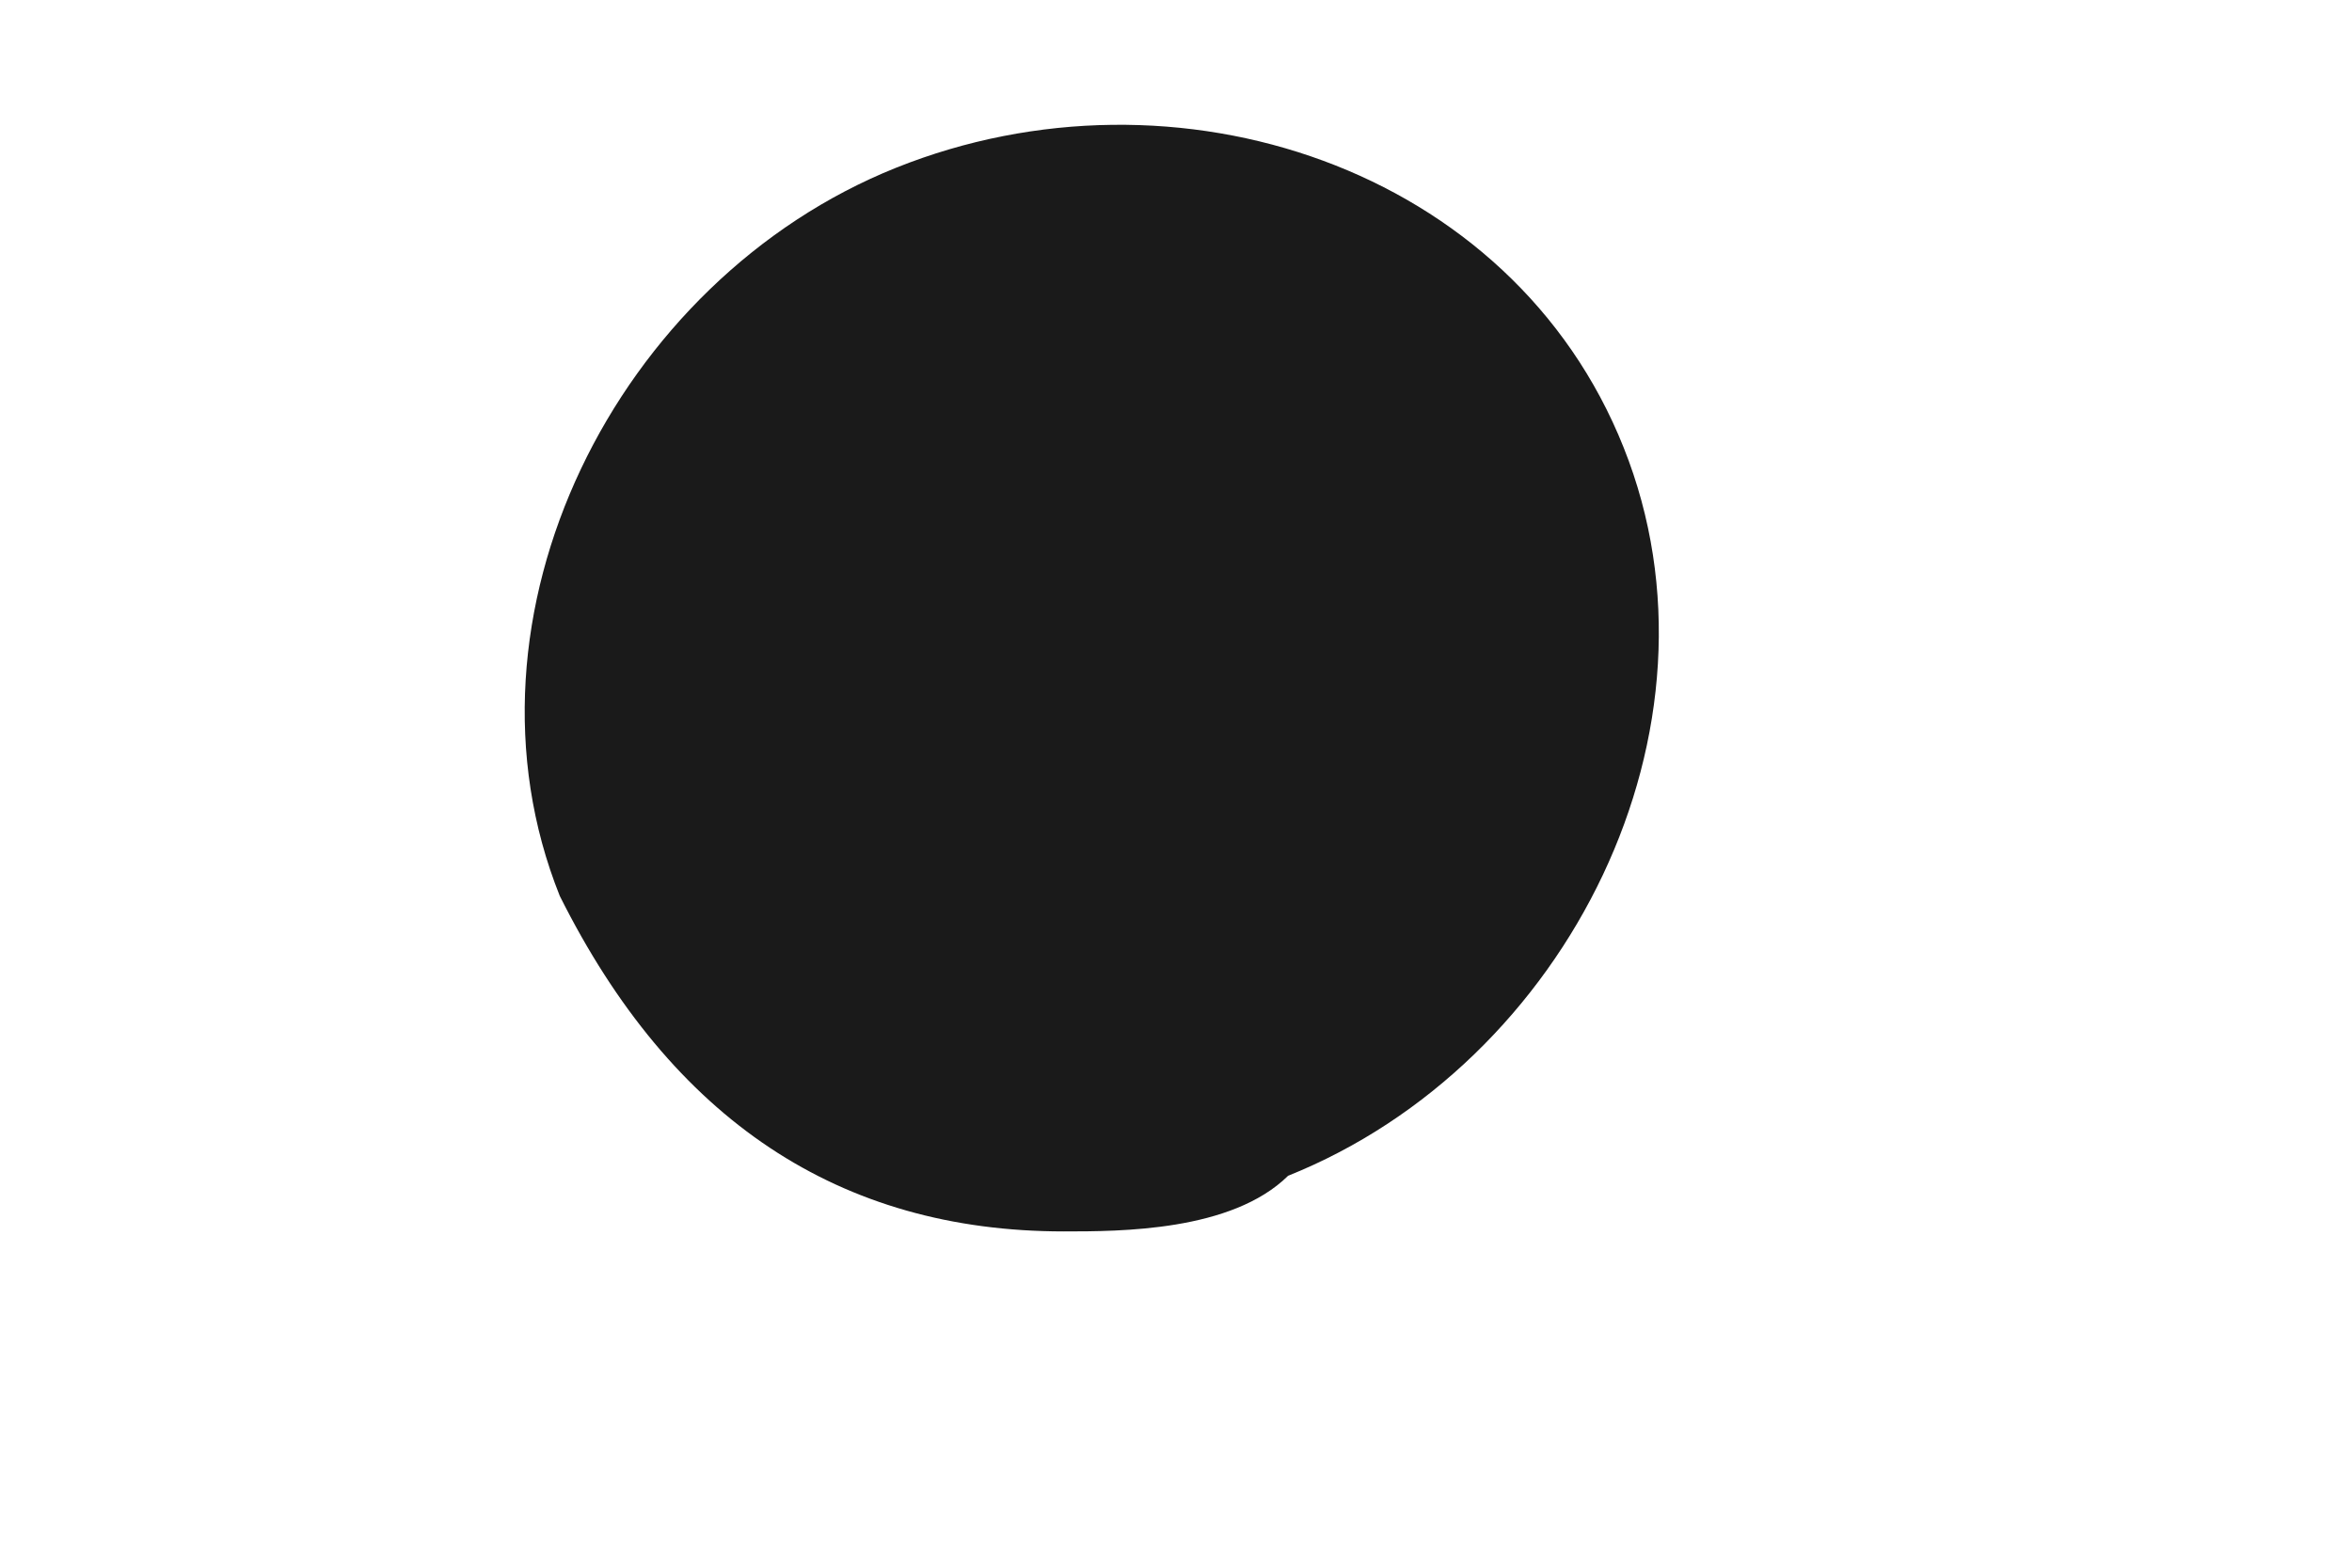
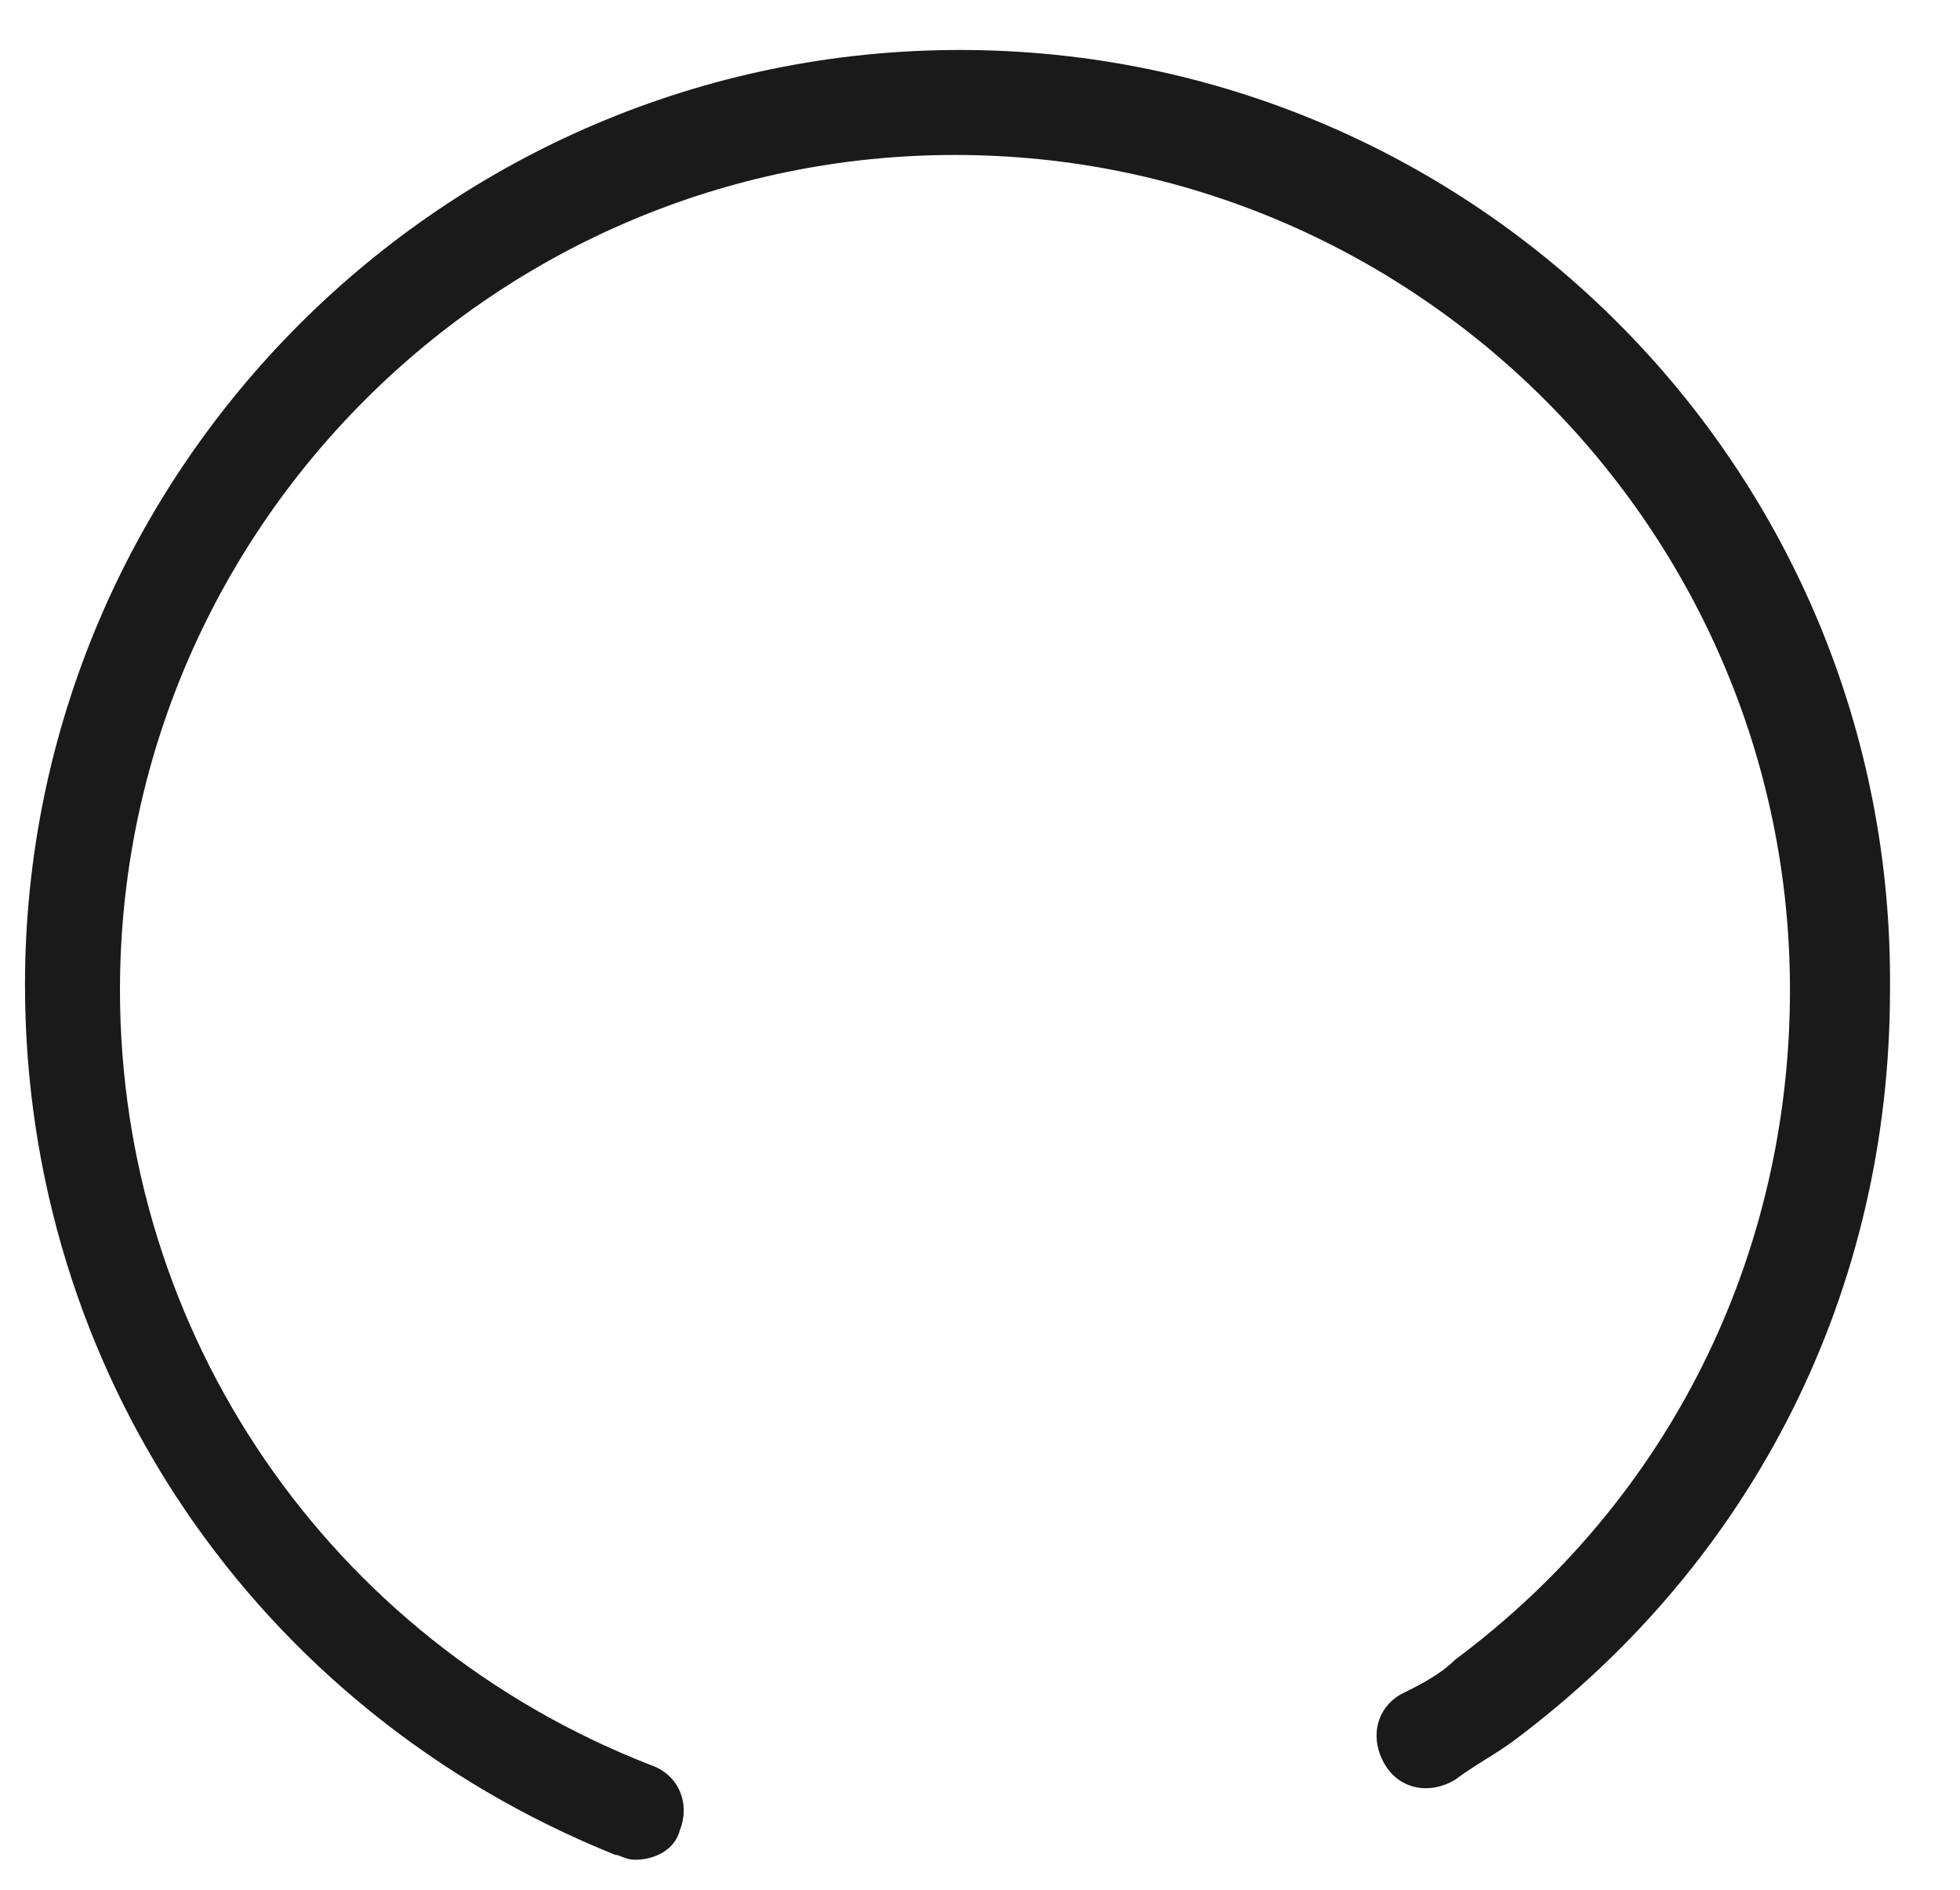
- <svg xmlns="http://www.w3.org/2000/svg" version="1.1" width="3px" height="2px">
-   <g transform="translate(-219 -2774 )">
-     <path d="M 2.071 0.571  C 1.929 0.214  1.5 0.071  1.143 0.214  C 0.786 0.357  0.571 0.786  0.714 1.143  C 0.857 1.429  1.071 1.571  1.357 1.571  C 1.429 1.571  1.571 1.571  1.643 1.5  C 2 1.357  2.214 0.929  2.071 0.571  Z " fill-rule="nonzero" fill="#1a1a1a" stroke="none" transform="matrix(1 0 0 1 219 2774 )" />
+ <svg xmlns="http://www.w3.org/2000/svg" version="1.1" width="28px" height="27px">
+   <g transform="translate(-202 -2749 )">
+     <path d="M 27 14.143  C 27.071 6.714  21.071 0.714  13.714 0.714  C 6.357 0.714  0.357 6.714  0.357 14.071  C 0.357 19.571  3.643 24.429  8.786 26.5  C 8.857 26.5  8.929 26.571  9.071 26.571  C 9.357 26.571  9.643 26.429  9.714 26.143  C 9.857 25.786  9.714 25.357  9.286 25.214  C 4.714 23.429  1.714 19.071  1.714 14.143  C 1.714 7.571  7.071 2.214  13.643 2.214  C 20.214 2.214  25.571 7.571  25.571 14.143  C 25.571 17.929  23.857 21.429  20.786 23.714  C 20.571 23.929  20.286 24.071  20 24.214  C 19.643 24.429  19.571 24.857  19.786 25.214  C 20 25.571  20.429 25.643  20.786 25.429  C 21.071 25.214  21.357 25.071  21.643 24.857  C 25.071 22.286  27 18.429  27 14.143  Z " fill-rule="nonzero" fill="#1a1a1a" stroke="none" transform="matrix(1 0 0 1 202 2749 )" />
  </g>
</svg>
